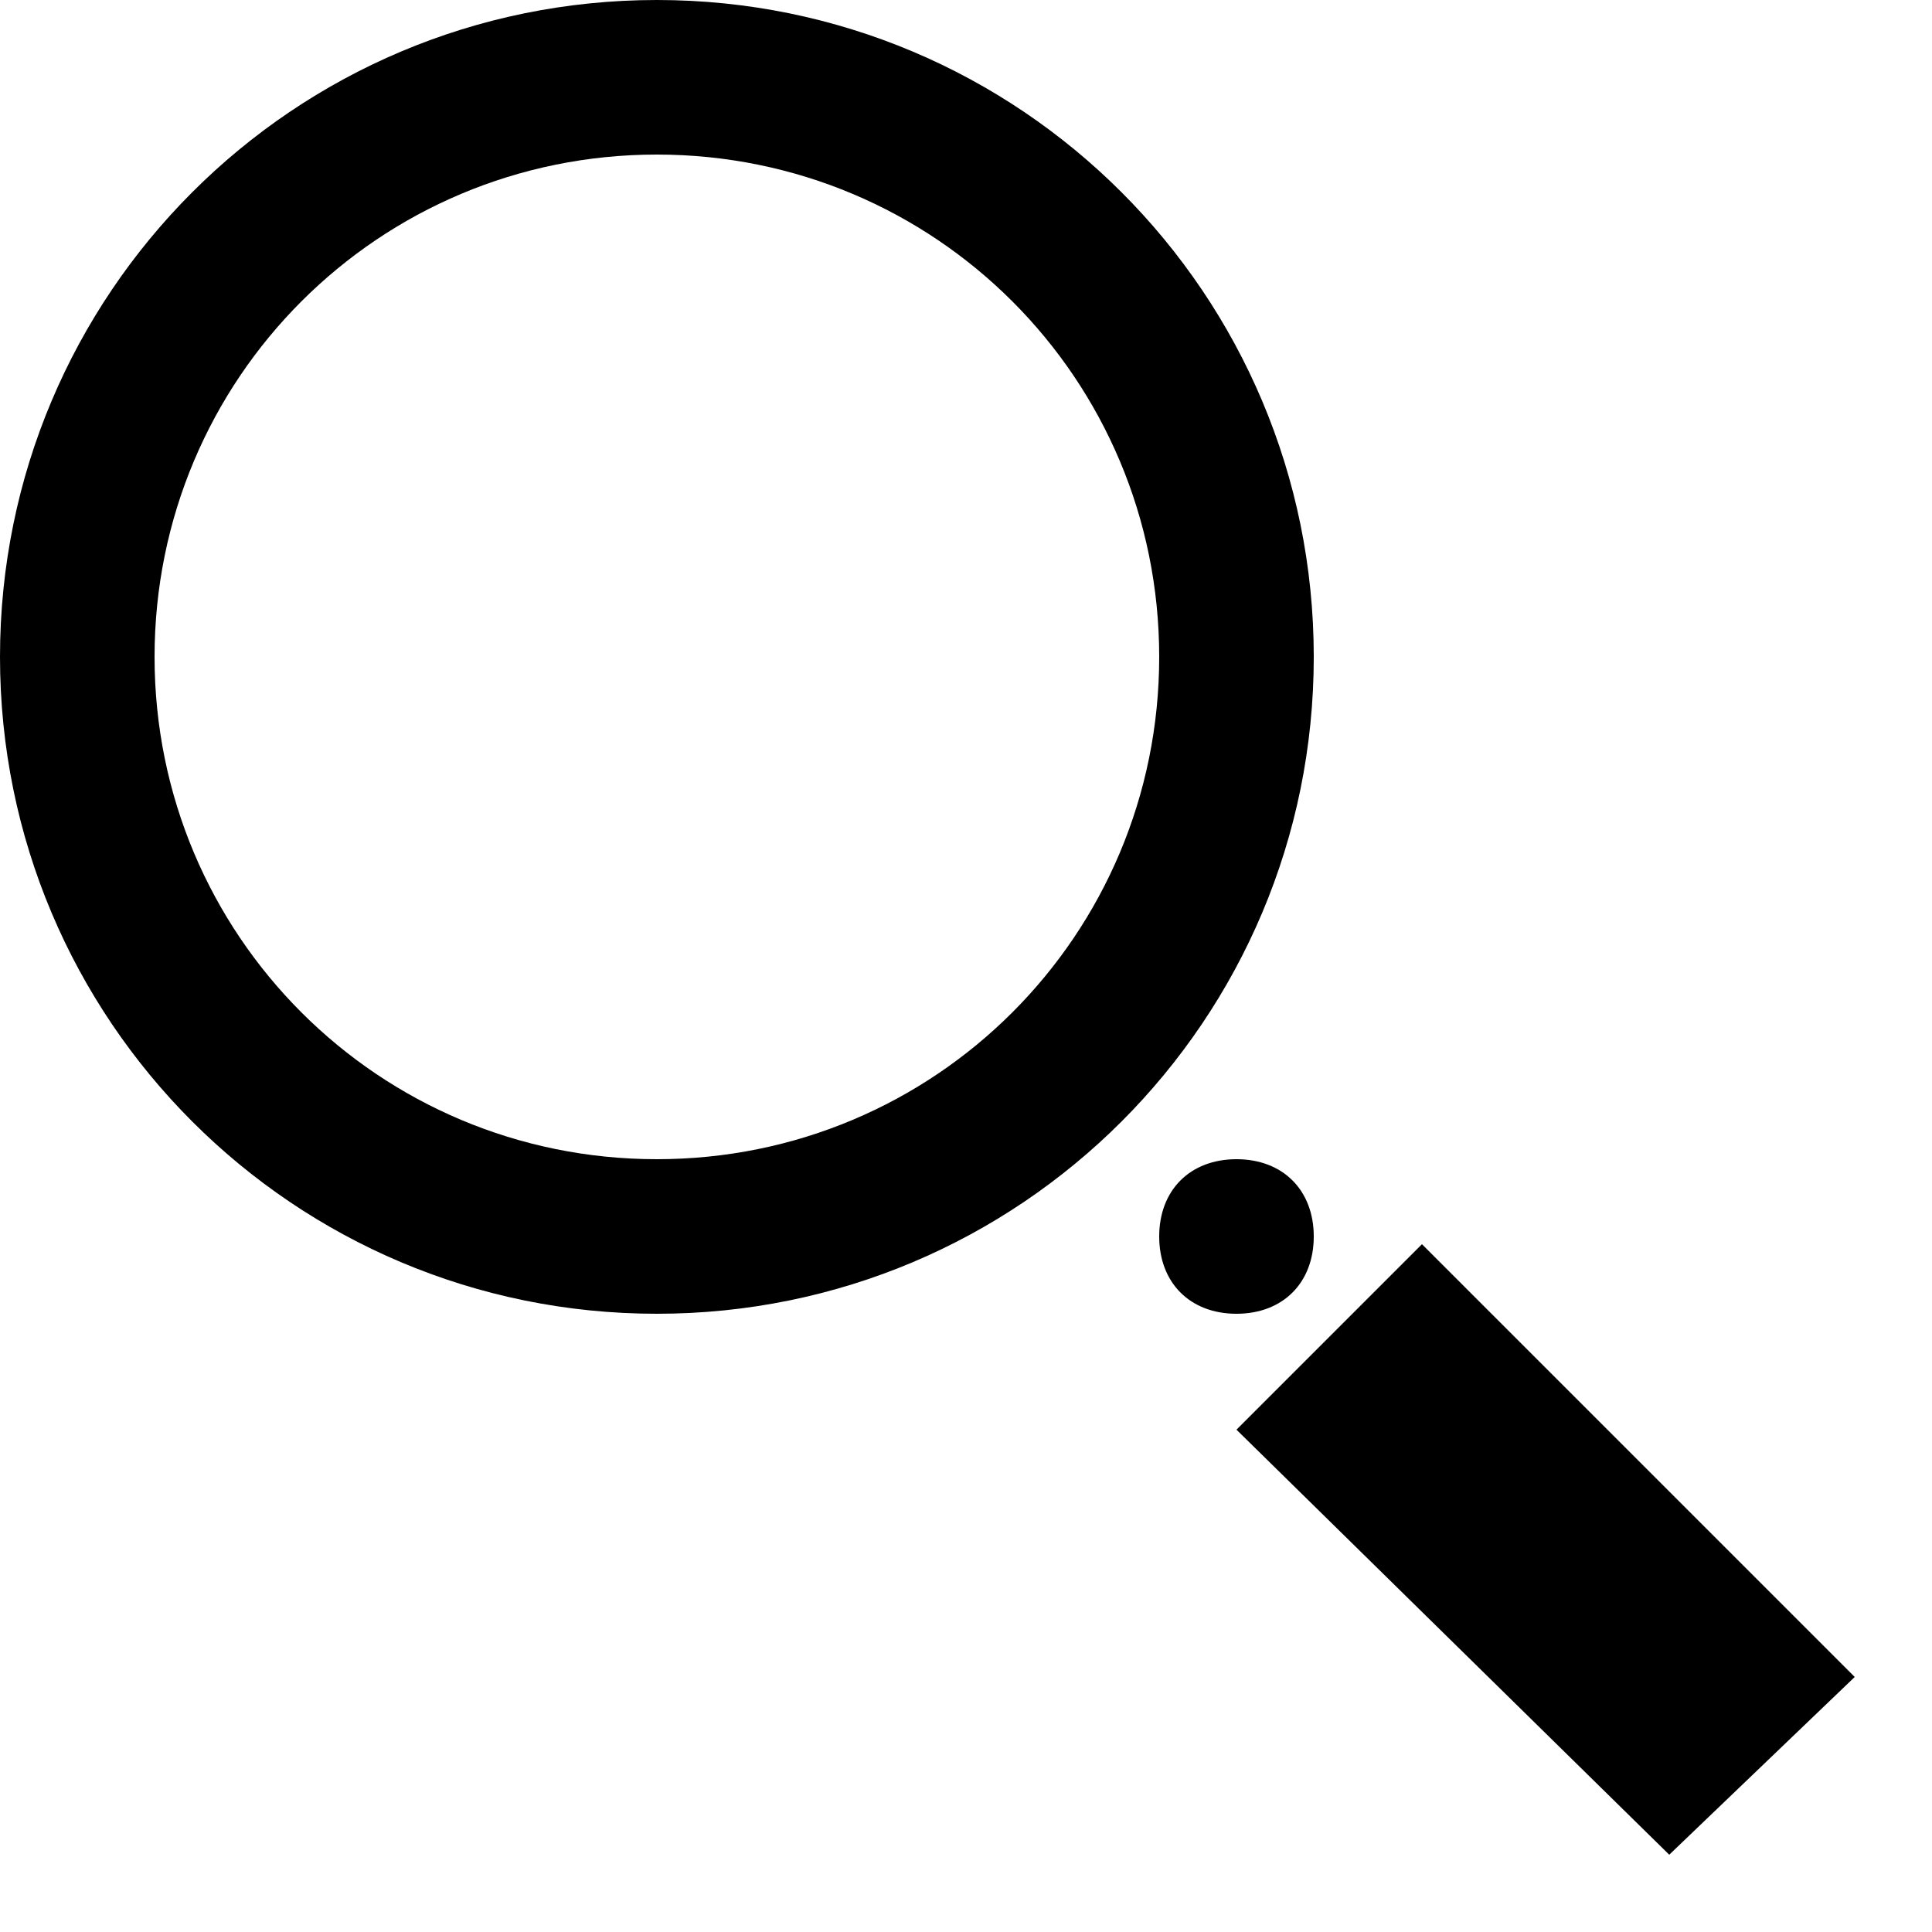
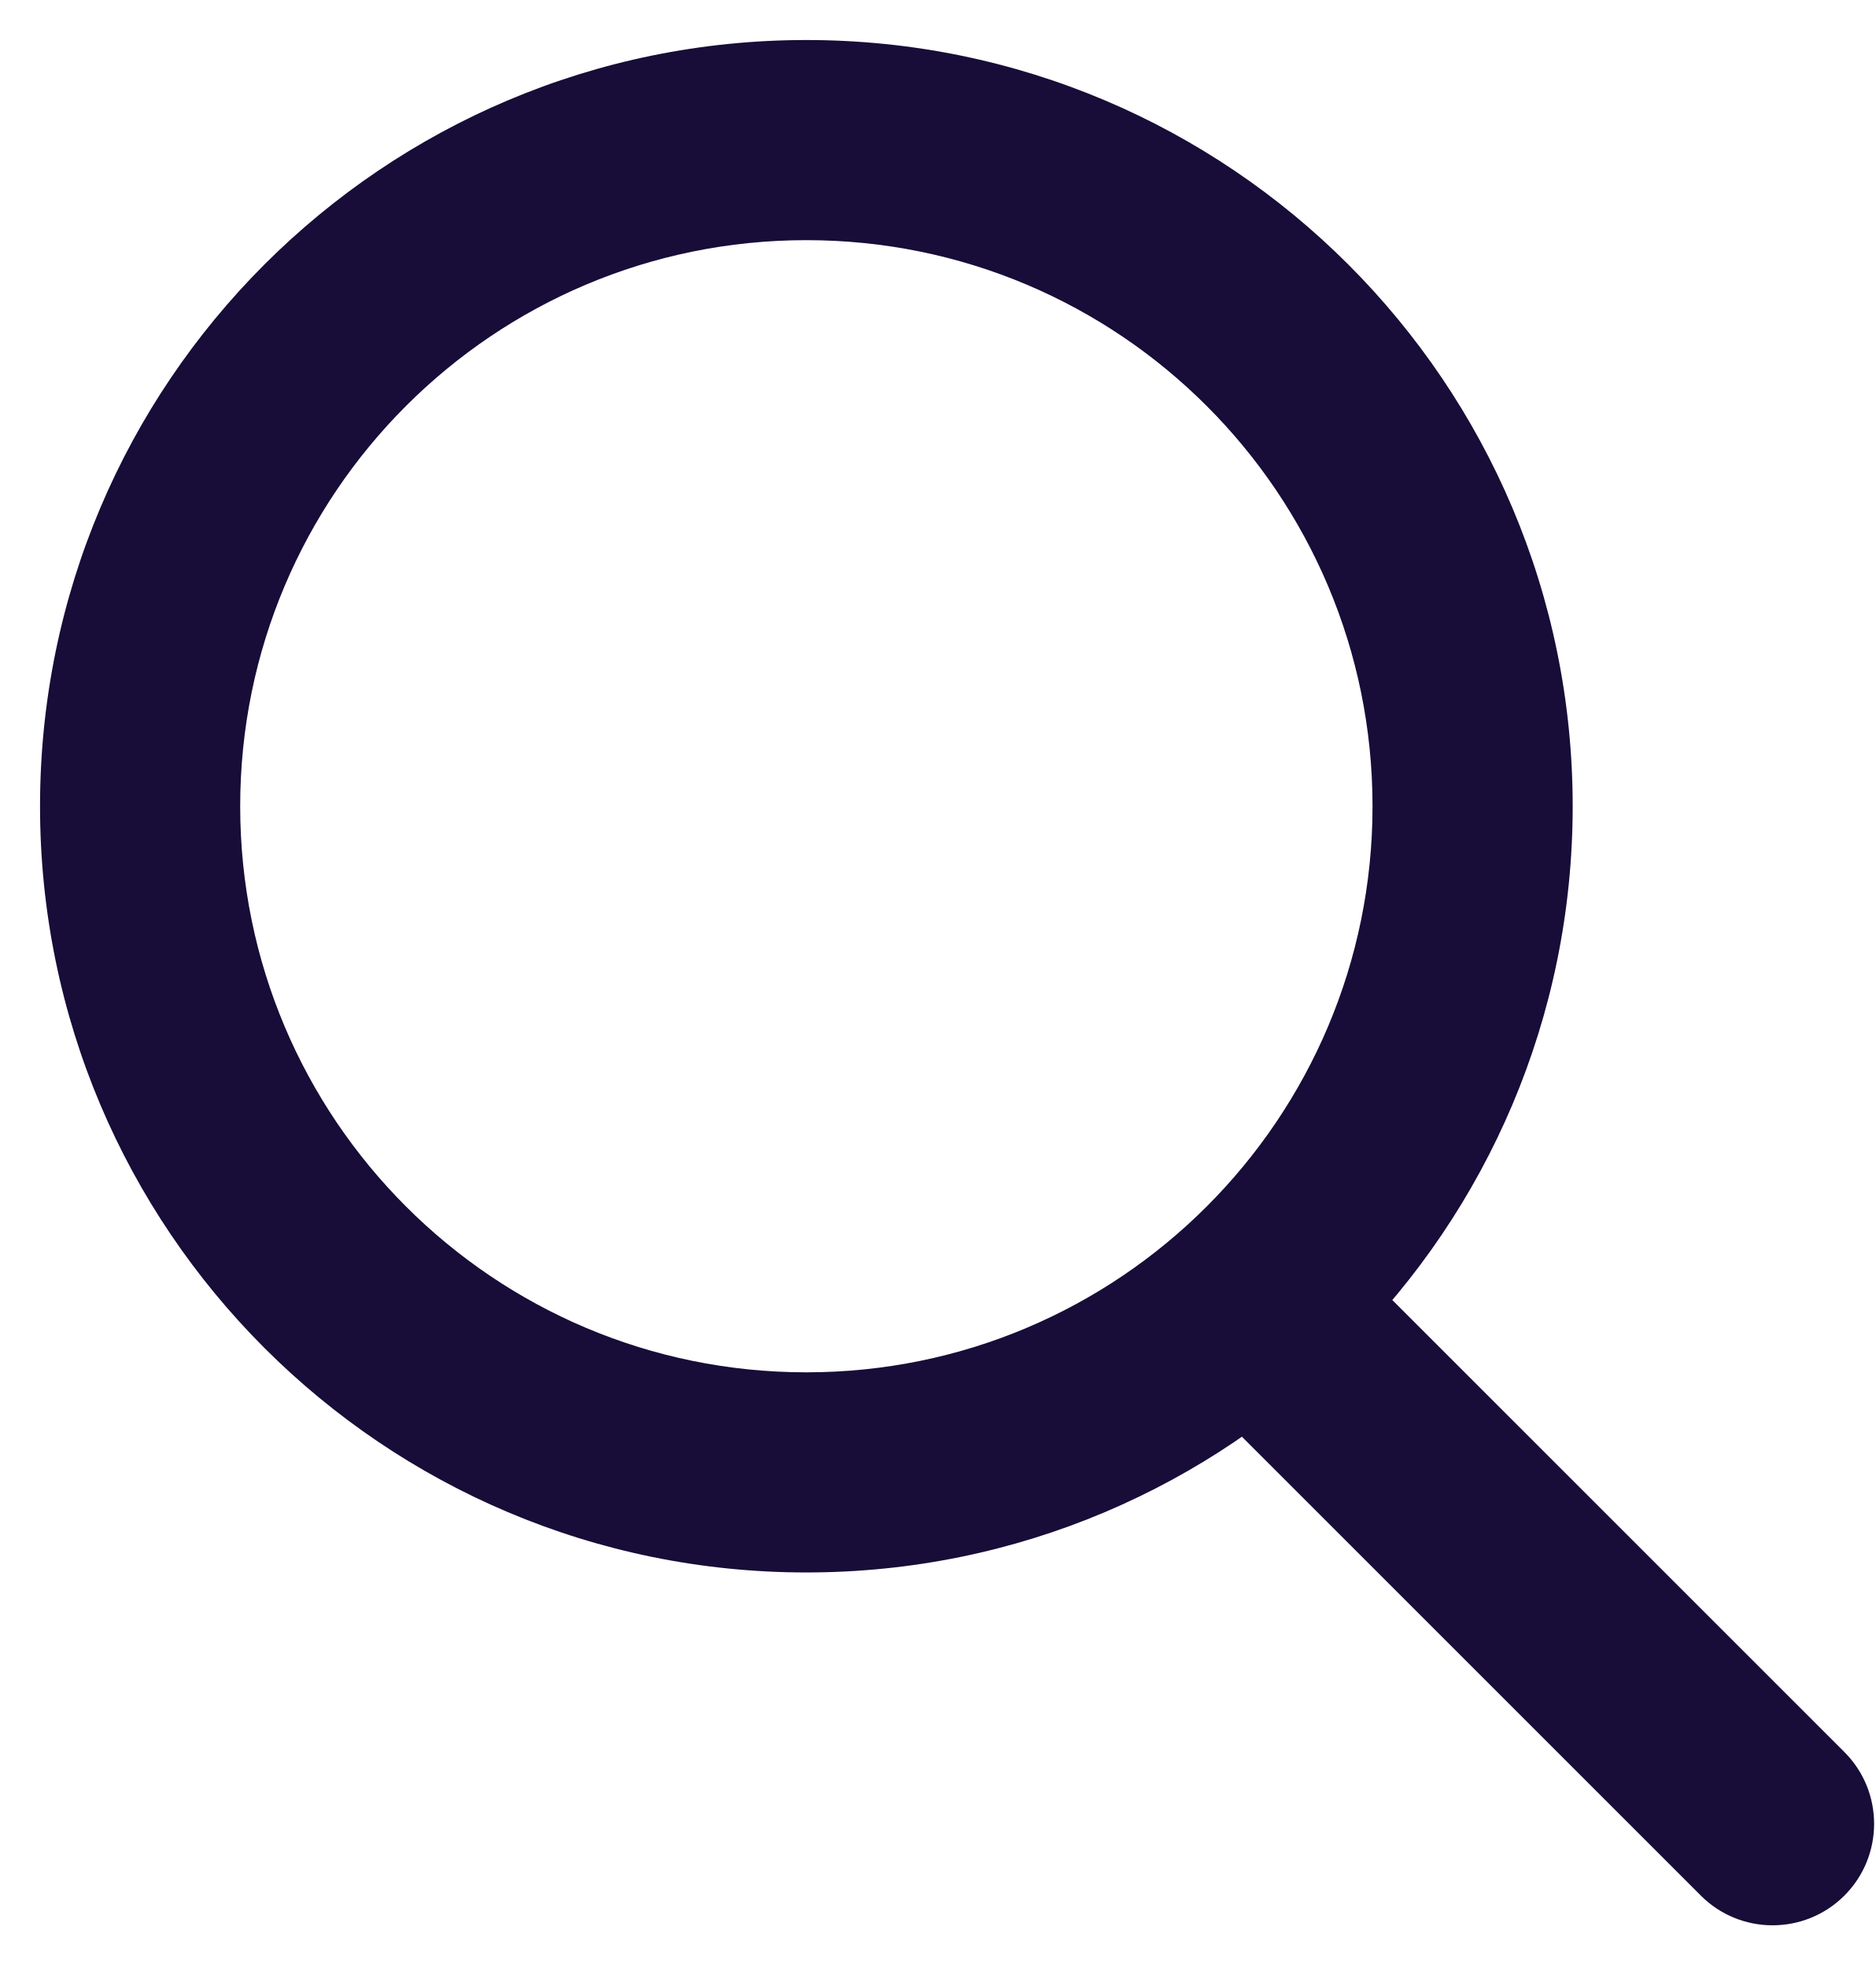
- <svg xmlns="http://www.w3.org/2000/svg" version="1.1" id="Layer_1" x="0px" y="0px" viewBox="0 0 25 25" style="enable-background:new 0 0 25 25;" xml:space="preserve">
-   <style type="text/css">
- 	.st0{fill-rule:evenodd;clip-rule:evenodd;}
- </style>
-   <path class="st0" d="M16,18.5l2.4-2.4l5.6,5.6L21.6,24L16,18.5z M8.5,2C12.1,2,15,4.9,15,8.5S12.1,15,8.5,15S2,12.1,2,8.5  S4.9,2,8.5,2z M8.5,0C3.8,0,0,3.8,0,8.5S3.8,17,8.5,17S17,13.2,17,8.5S13.2,0,8.5,0z M15,16c0-0.6,0.4-1,1-1c0.6,0,1,0.4,1,1  c0,0.6-0.4,1-1,1C15.4,17,15,16.6,15,16" />
+ <svg xmlns="http://www.w3.org/2000/svg" width="41" height="43" viewBox="0 0 41 43" fill="none">
+   <path fill-rule="evenodd" clip-rule="evenodd" d="M17.625 34.375C26.876 34.375 34.375 26.876 34.375 17.625C34.375 8.374 26.876 0.875 17.625 0.875C8.374 0.875 0.875 8.374 0.875 17.625C0.875 26.876 8.374 34.375 17.625 34.375ZM17.625 30C24.459 30 30 24.459 30 17.625C30 10.79 24.459 5.25 17.625 5.25C10.79 5.25 5.25 10.79 5.25 17.625C5.25 24.459 10.79 30 17.625 30Z" fill="#170d38" />
+   <path d="M26.75 27.875C27.616 27.009 29.021 27.009 29.888 27.875L40.314 38.301C41.18 39.167 41.18 40.572 40.314 41.439C39.447 42.305 38.042 42.305 37.176 41.439L26.75 31.013C25.884 30.146 25.884 28.741 26.75 27.875Z" fill="#170d38" />
</svg>
